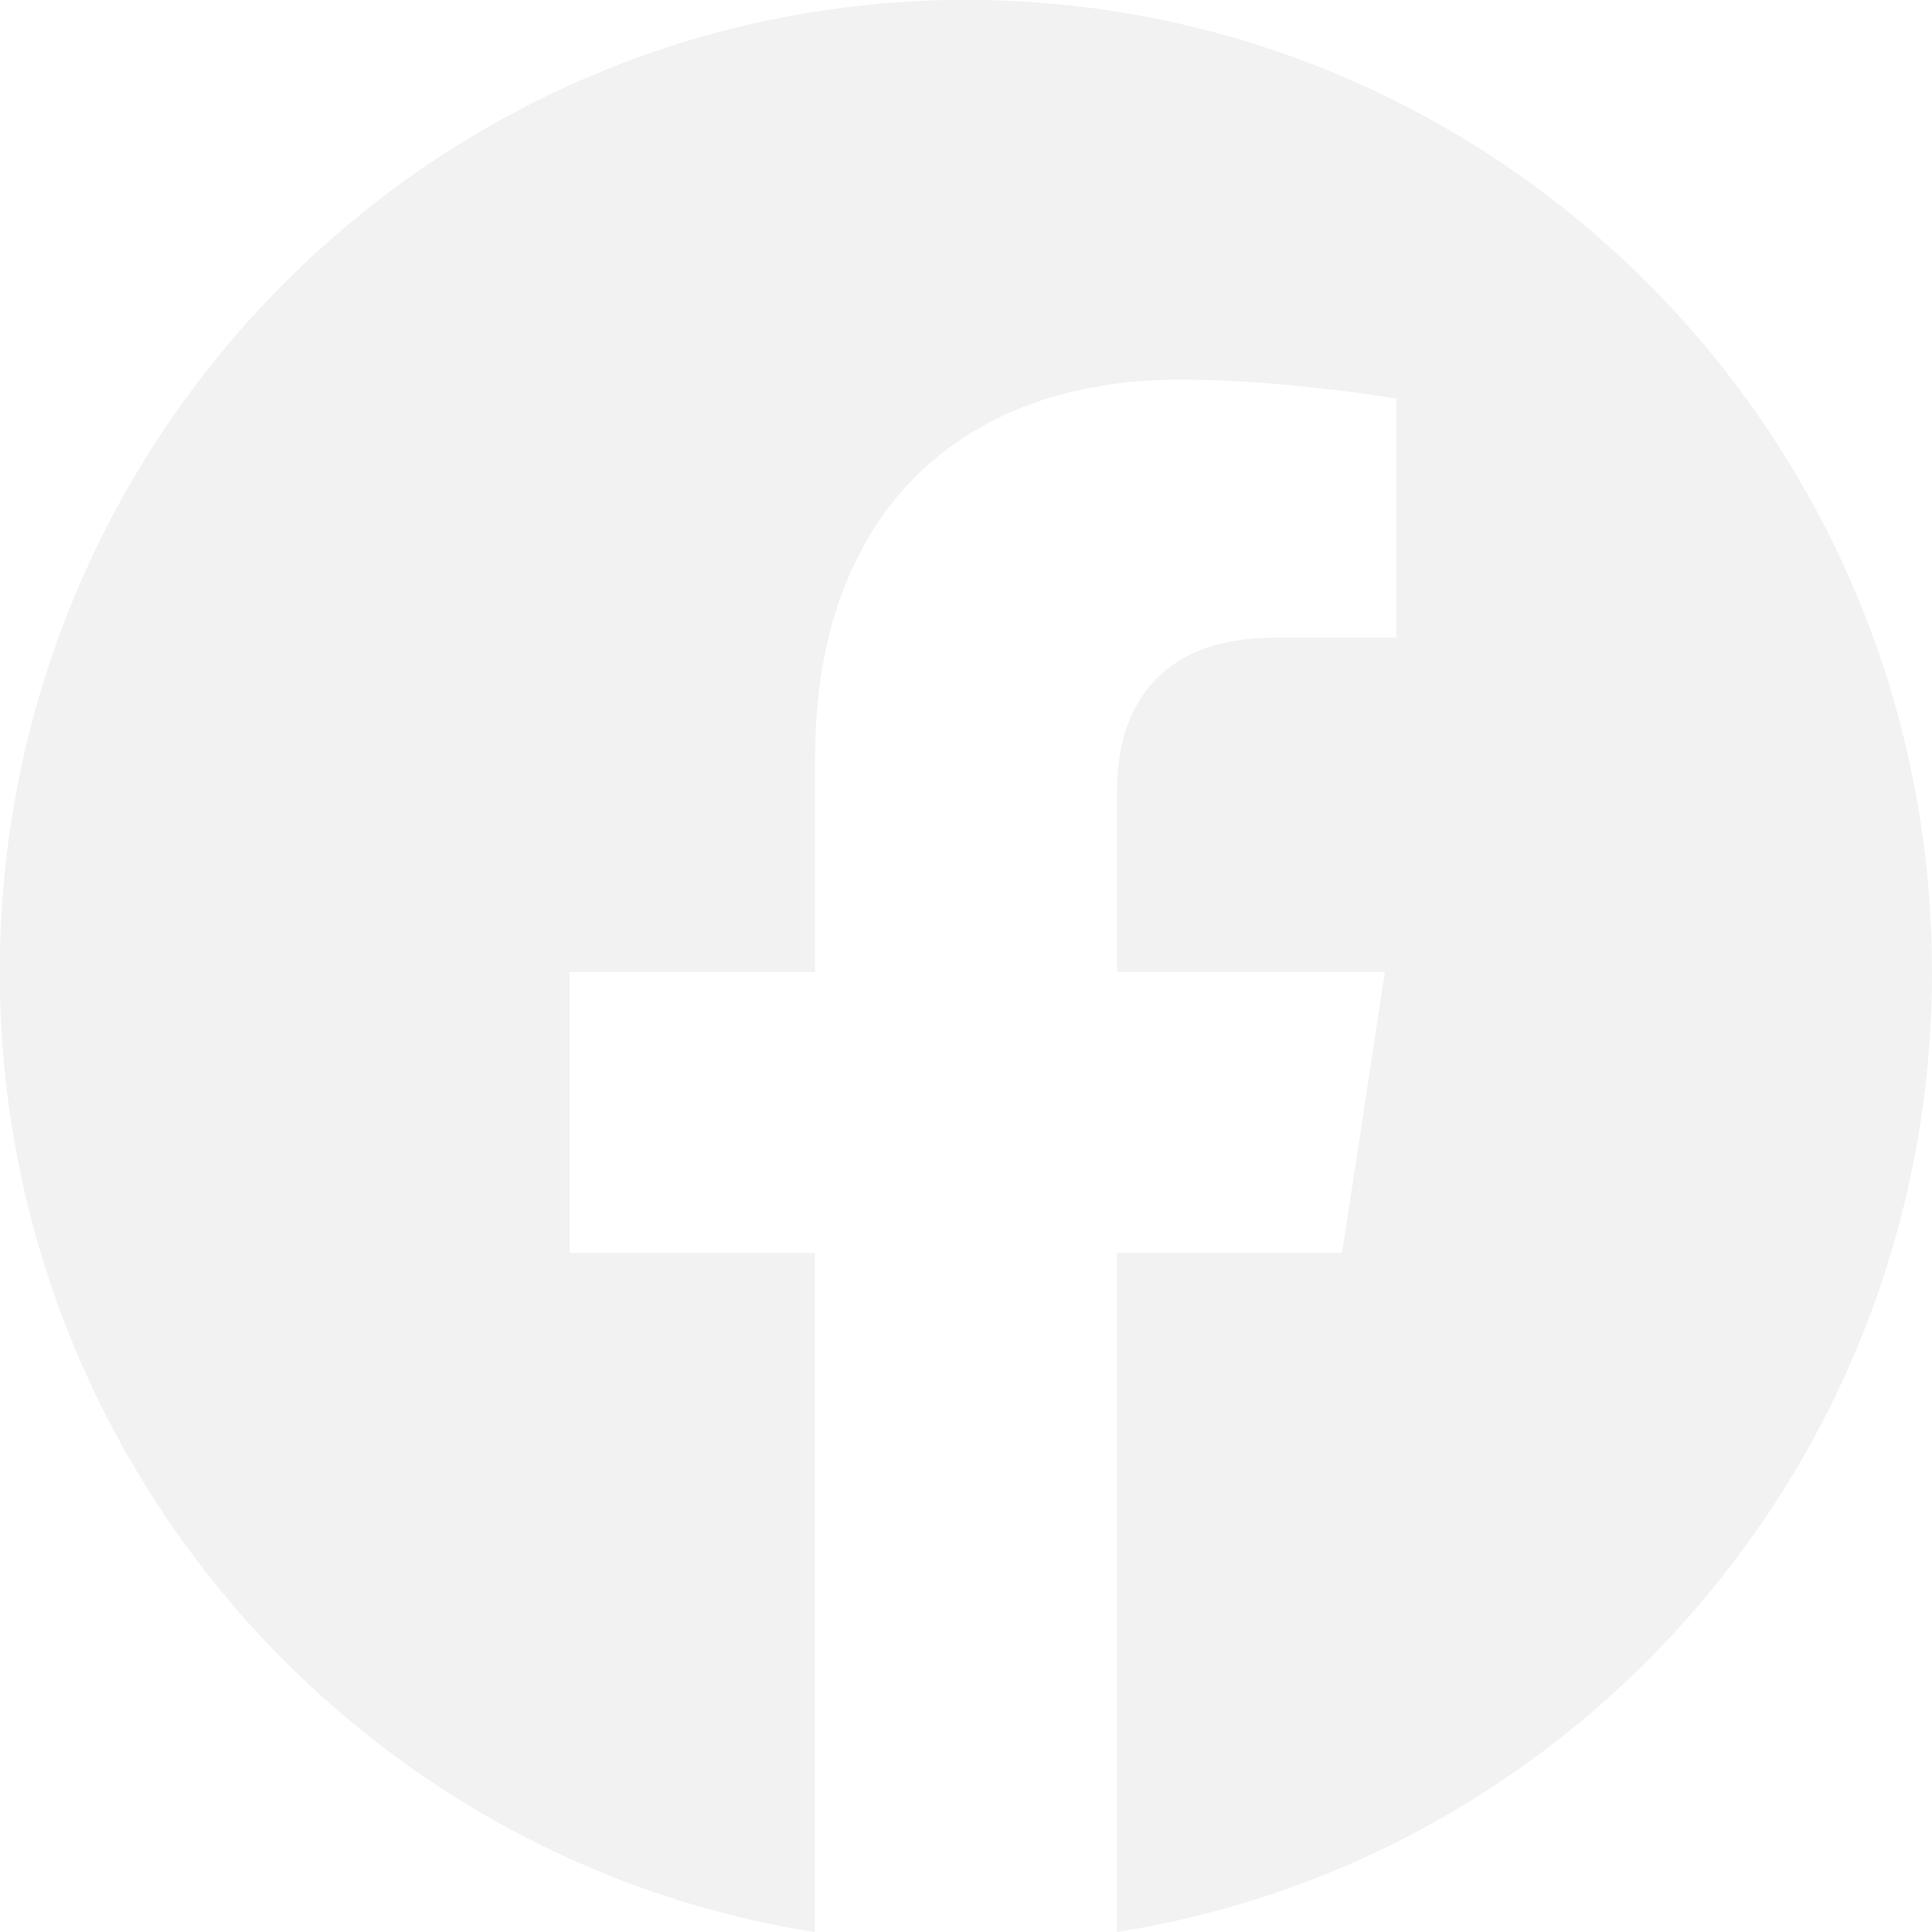
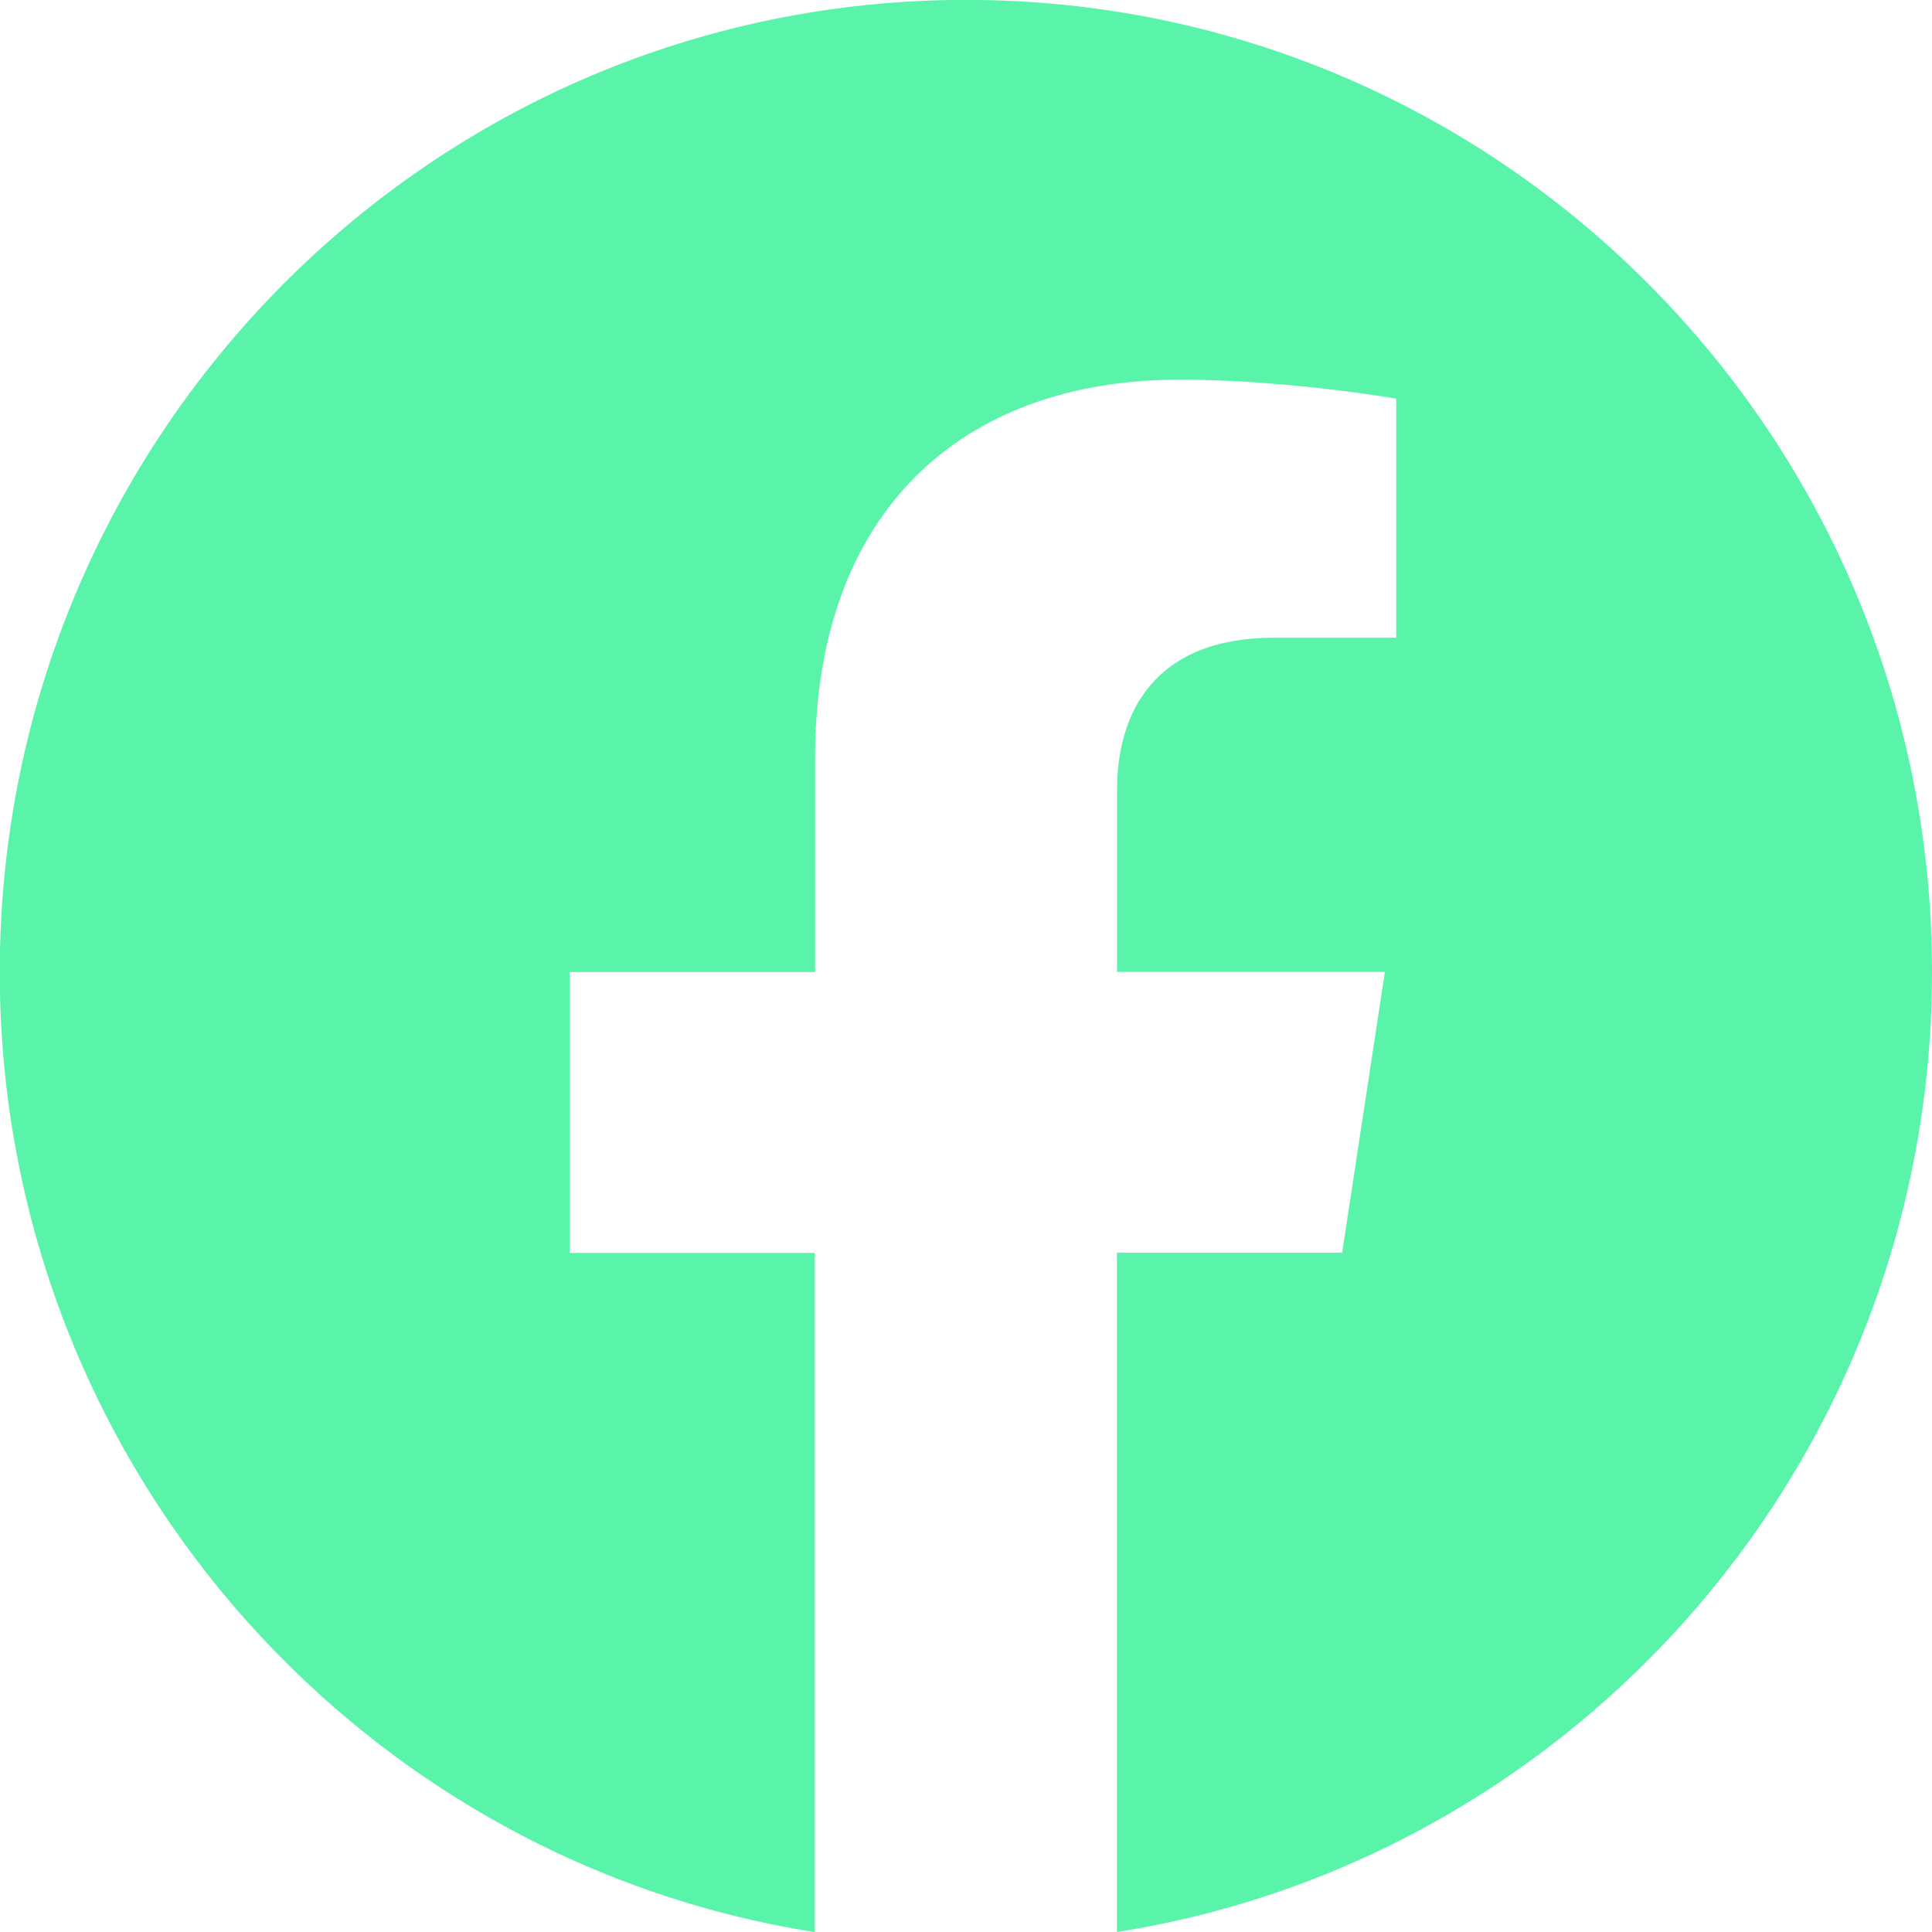
- <svg xmlns="http://www.w3.org/2000/svg" width="16" height="16" fill="#f2f2f2" class="bi bi-facebook" viewBox="0 0 16 16">
+ <svg xmlns="http://www.w3.org/2000/svg" width="16" height="16" fill="#59F4AA" class="bi bi-facebook" viewBox="0 0 16 16">
  <path d="M16 8.049c0-4.446-3.582-8.05-8-8.05C3.58 0-.002 3.603-.002 8.05c0 4.017 2.926 7.347 6.75 7.951v-5.625h-2.03V8.05H6.75V6.275c0-2.017 1.195-3.131 3.022-3.131.876 0 1.791.157 1.791.157v1.98h-1.009c-.993 0-1.303.621-1.303 1.258v1.51h2.218l-.354 2.326H9.25V16c3.824-.604 6.75-3.934 6.75-7.951z" />
</svg>
